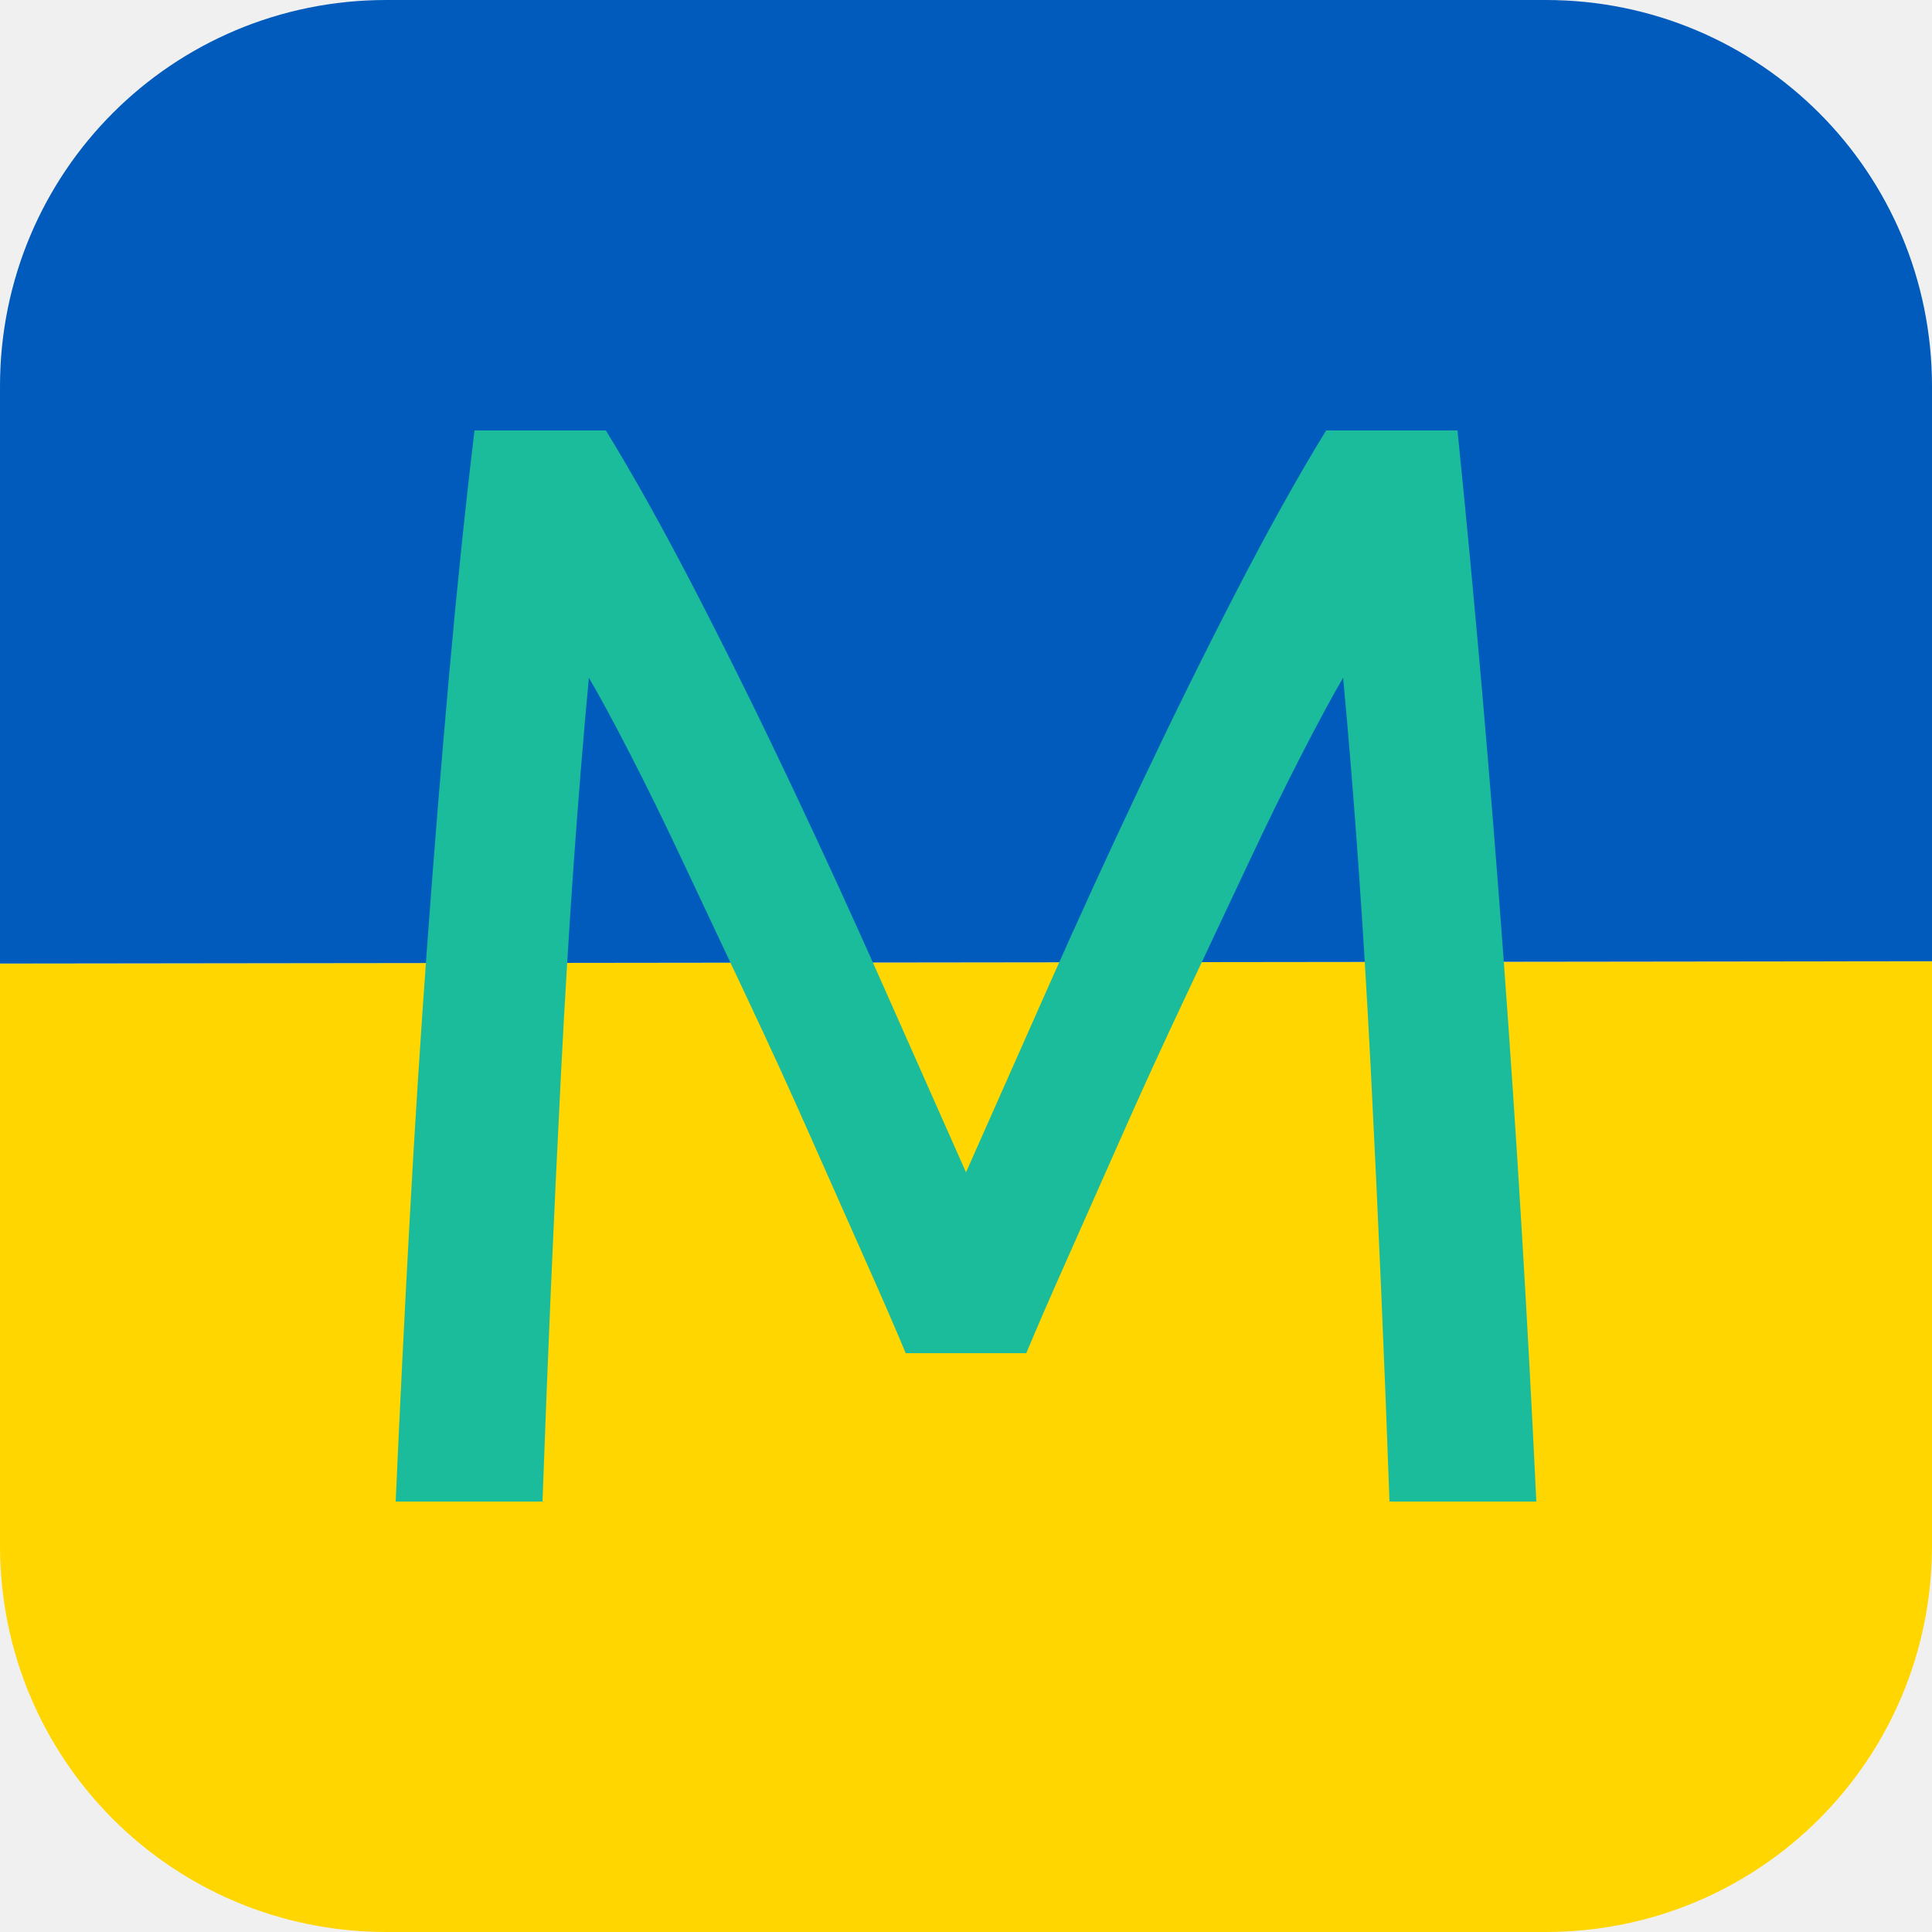
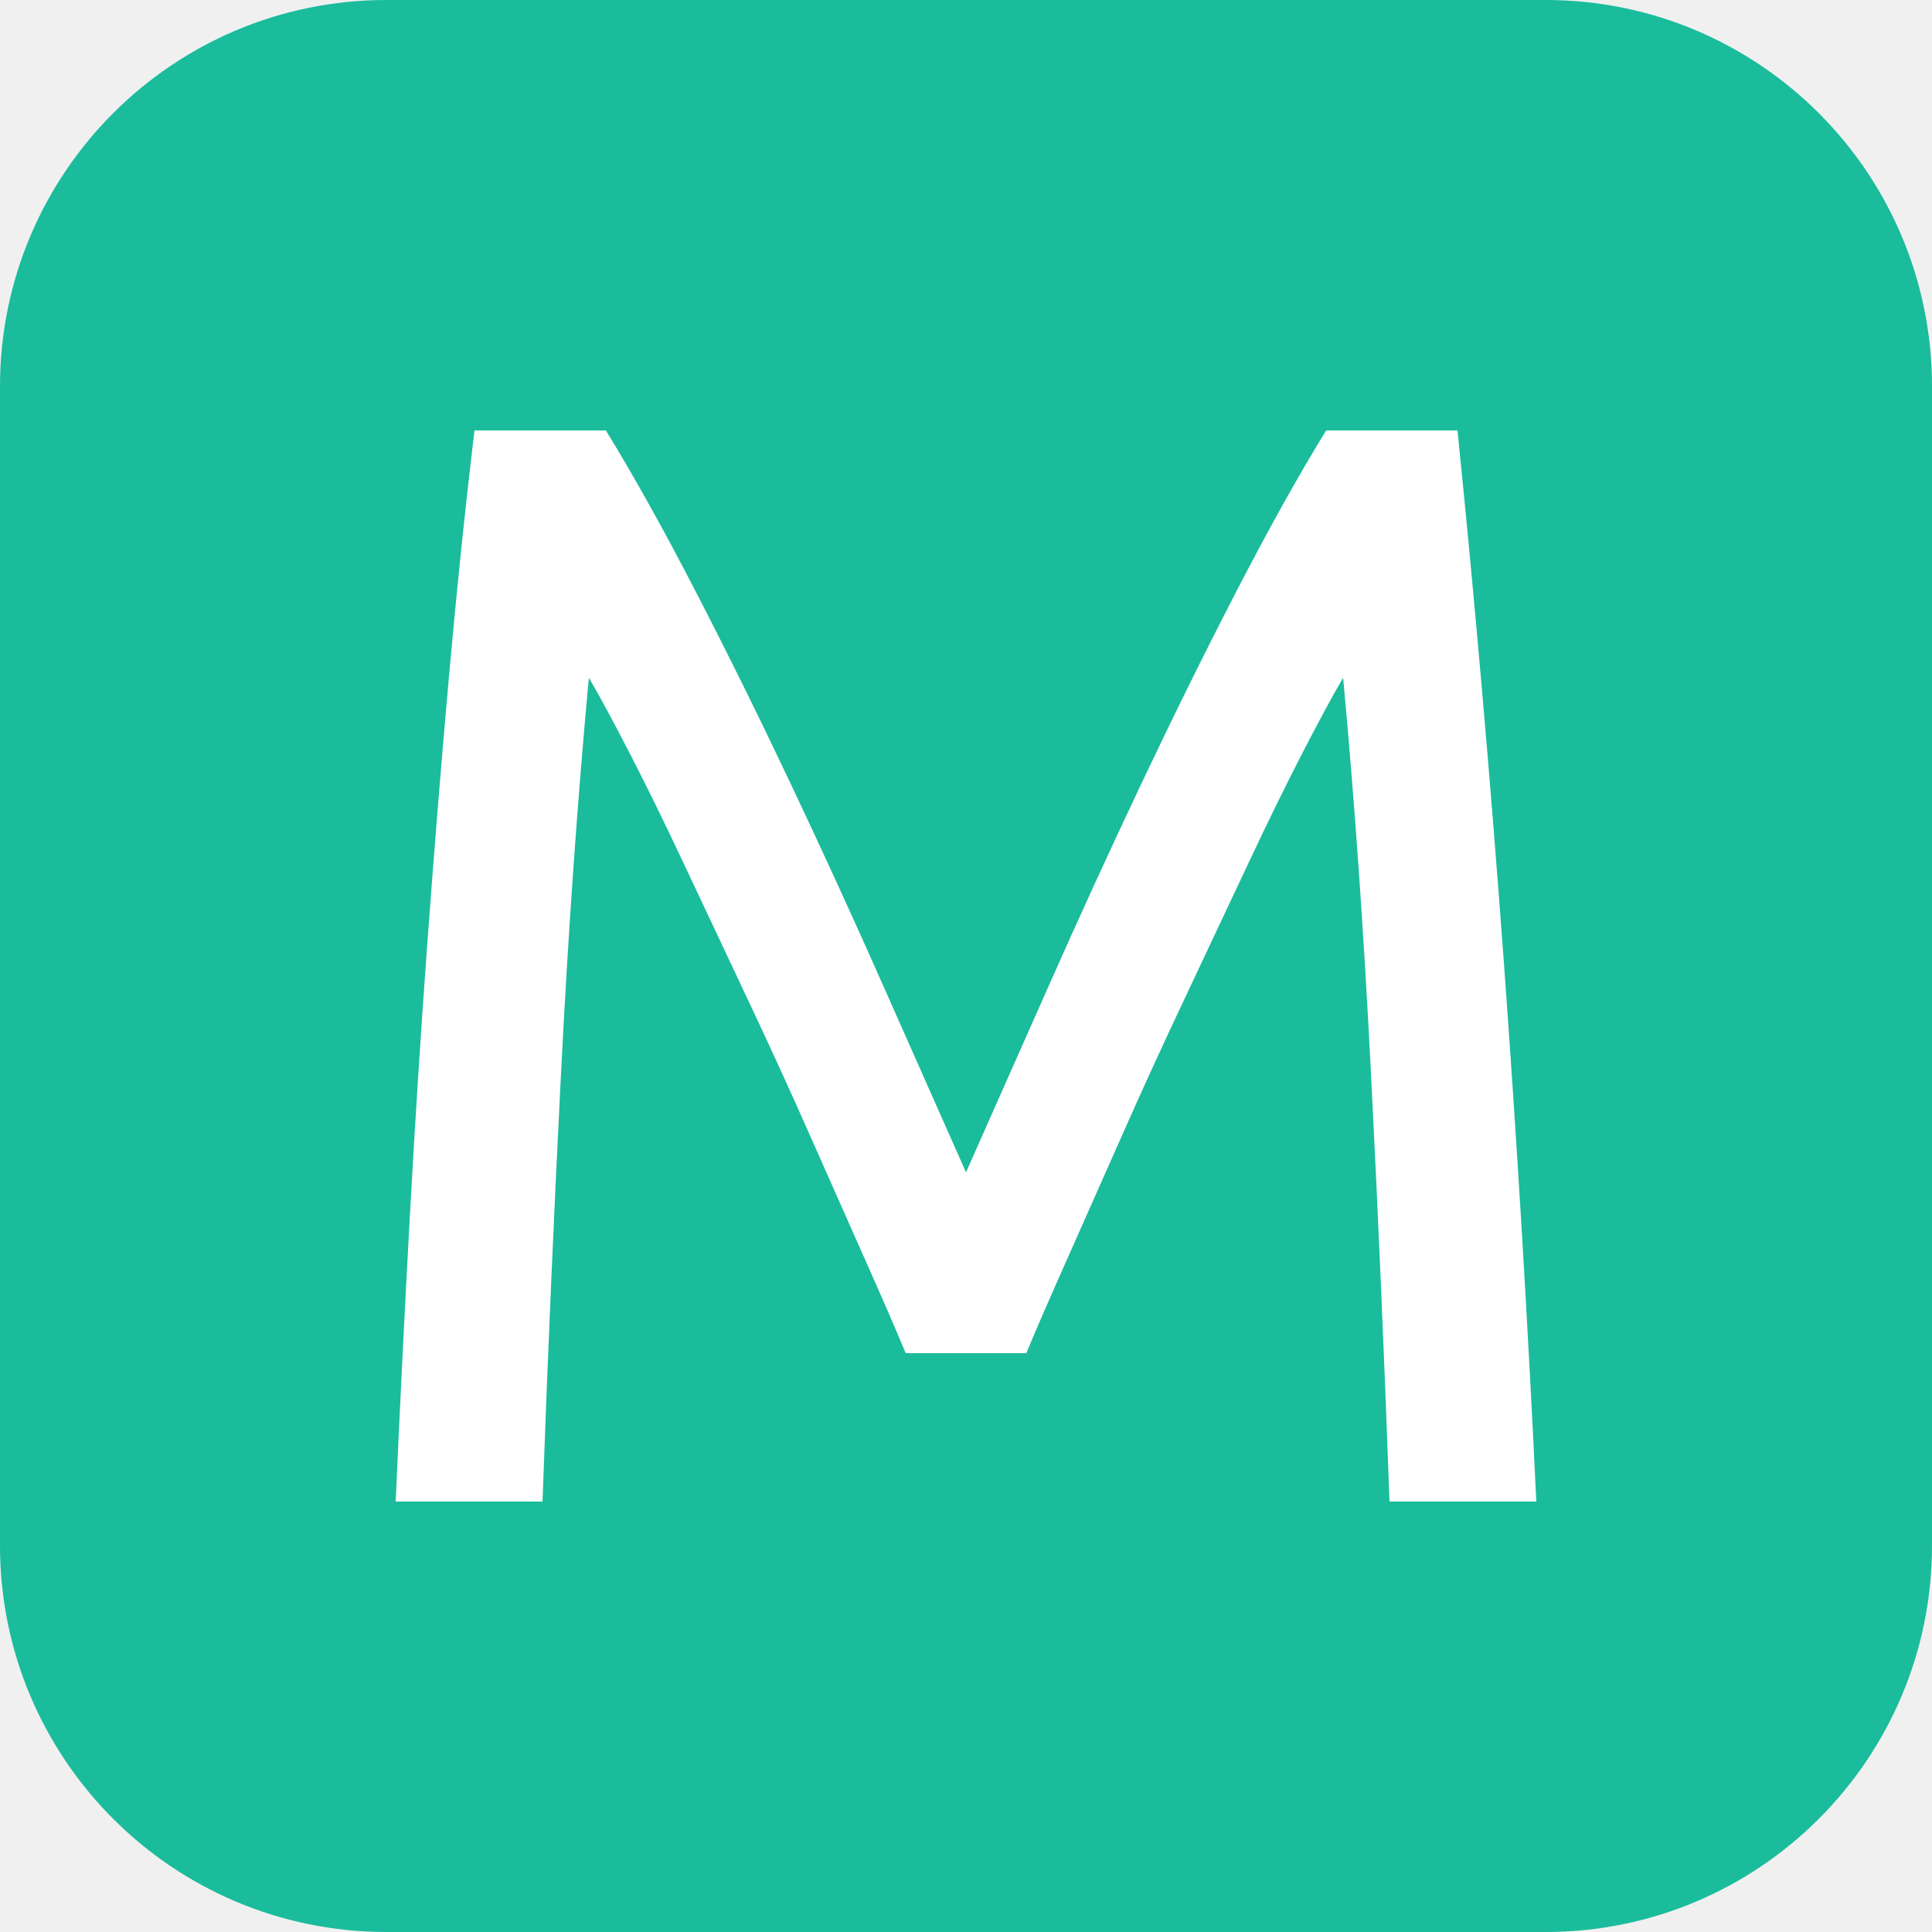
- <svg xmlns="http://www.w3.org/2000/svg" width="256" height="256" viewBox="0 0 100 100" version="1.1" id="svg23">
-   <defs id="defs27" />
-   <path id="rect19" style="stroke-width:2.56;fill:#ffd600;fill-opacity:1.0" d="M 256 127.369 L 0 127.674 L 0 204.801 C 9.4739031e-15 233.166 22.834 256 51.199 256 L 204.801 256 C 233.166 256 256 233.166 256 204.801 L 256 127.369 z " transform="scale(0.390625)" />
-   <path id="path2203" style="stroke-width:2.56;fill:#005bbc;fill-opacity:1.0" d="M 51.199 0 C 22.834 9.4739031e-15 0 22.834 0 51.199 L 0 127.674 L 256 127.369 L 256 51.199 C 256 22.834 233.166 0 204.801 0 L 51.199 0 z " transform="scale(0.390625)" />
-   <path d="m 53.12,70.04 h -6.24 q -0.8,-1.92 -2.12,-4.88 -1.32,-2.96 -2.84,-6.4 -1.52,-3.44 -3.24,-7.08 -1.72,-3.64 -3.24,-6.88 -1.52,-3.24 -2.84,-5.8 -1.32,-2.56 -2.12,-3.92 v 0 q -0.88,9.44 -1.44,20.44 -0.56,11 -0.96,22.2 v 0 h -7.6 q 0.32,-7.2 0.72,-14.52 0.4,-7.32 0.92,-14.4 0.52,-7.08 1.12,-13.8 0.6,-6.72 1.32,-12.72 v 0 h 6.8 q 2.16,3.52 4.64,8.32 2.48,4.8 4.96,10.04 2.48,5.24 4.8,10.48 2.32,5.24 4.24,9.56 v 0 q 1.92,-4.32 4.24,-9.56 2.32,-5.24 4.8,-10.48 2.48,-5.24 4.96,-10.04 2.48,-4.8 4.64,-8.32 v 0 h 6.8 q 2.72,26.8 4.08,55.44 v 0 h -7.6 q -0.4,-11.2 -0.96,-22.2 -0.56,-11 -1.44,-20.44 v 0 q -0.8,1.36 -2.12,3.92 -1.32,2.56 -2.84,5.8 -1.52,3.24 -3.24,6.88 -1.72,3.64 -3.24,7.08 -1.52,3.44 -2.84,6.4 -1.32,2.96 -2.12,4.88 z" fill="#ffffff" id="path21" style="fill:#1abc9c;fill-opacity:1.0" />
+ <svg xmlns="http://www.w3.org/2000/svg" width="256" height="256" viewBox="0 0 100 100">
+   <rect width="100" height="100" rx="20" fill="#1abc9c">
+     </rect>
+   <path d="M53.12 70.04L46.88 70.04Q46.08 68.12 44.76 65.16Q43.44 62.20 41.92 58.76Q40.40 55.32 38.68 51.68Q36.96 48.04 35.44 44.80Q33.92 41.56 32.60 39Q31.28 36.44 30.48 35.08L30.48 35.08Q29.60 44.52 29.04 55.52Q28.48 66.52 28.08 77.72L28.08 77.72L20.48 77.72Q20.80 70.52 21.20 63.20Q21.60 55.88 22.12 48.80Q22.64 41.72 23.24 35Q23.84 28.28 24.56 22.28L24.56 22.28L31.36 22.28Q33.52 25.80 36 30.60Q38.48 35.40 40.96 40.64Q43.44 45.88 45.76 51.12Q48.08 56.36 50 60.68L50 60.68Q51.92 56.36 54.24 51.12Q56.56 45.88 59.04 40.64Q61.52 35.40 64 30.60Q66.48 25.80 68.64 22.28L68.64 22.28L75.44 22.28Q78.16 49.08 79.52 77.72L79.52 77.72L71.92 77.72Q71.52 66.52 70.96 55.52Q70.40 44.52 69.52 35.08L69.52 35.08Q68.72 36.44 67.40 39Q66.08 41.56 64.56 44.80Q63.04 48.04 61.32 51.68Q59.60 55.32 58.08 58.76Q56.56 62.20 55.24 65.16Q53.92 68.12 53.12 70.04L53.12 70.04Z" fill="#fff">
+     </path>
</svg>
